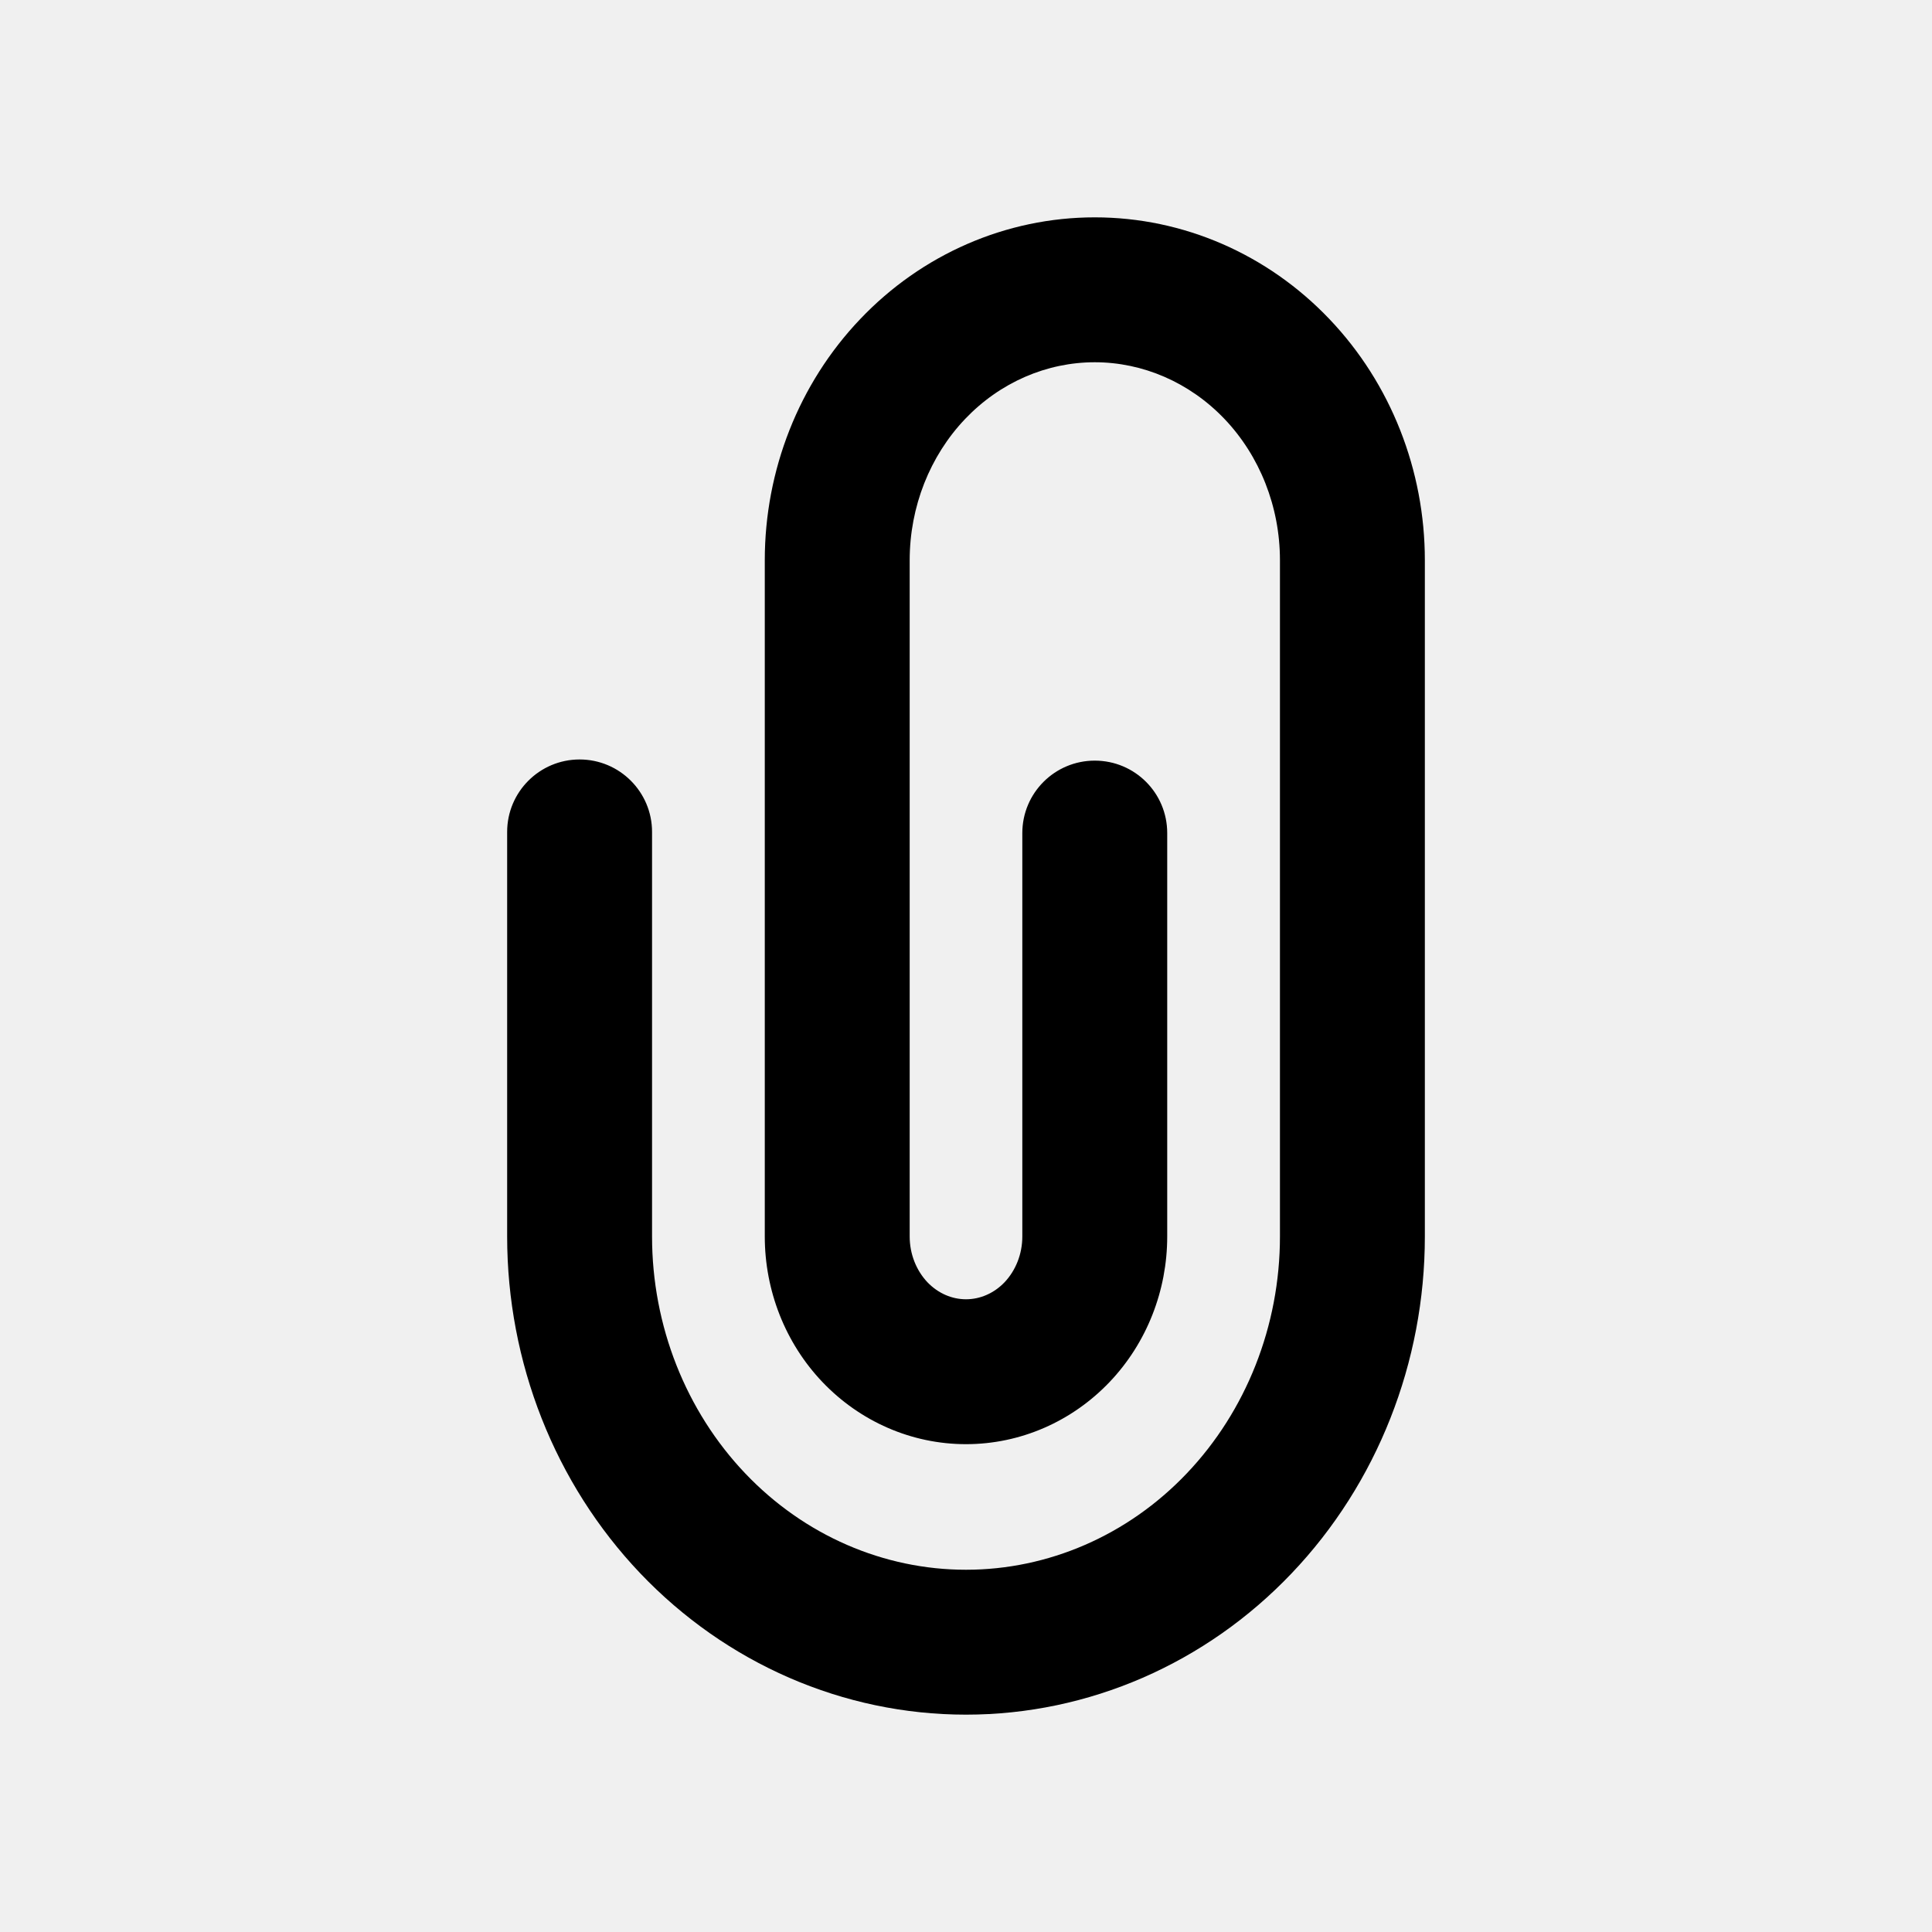
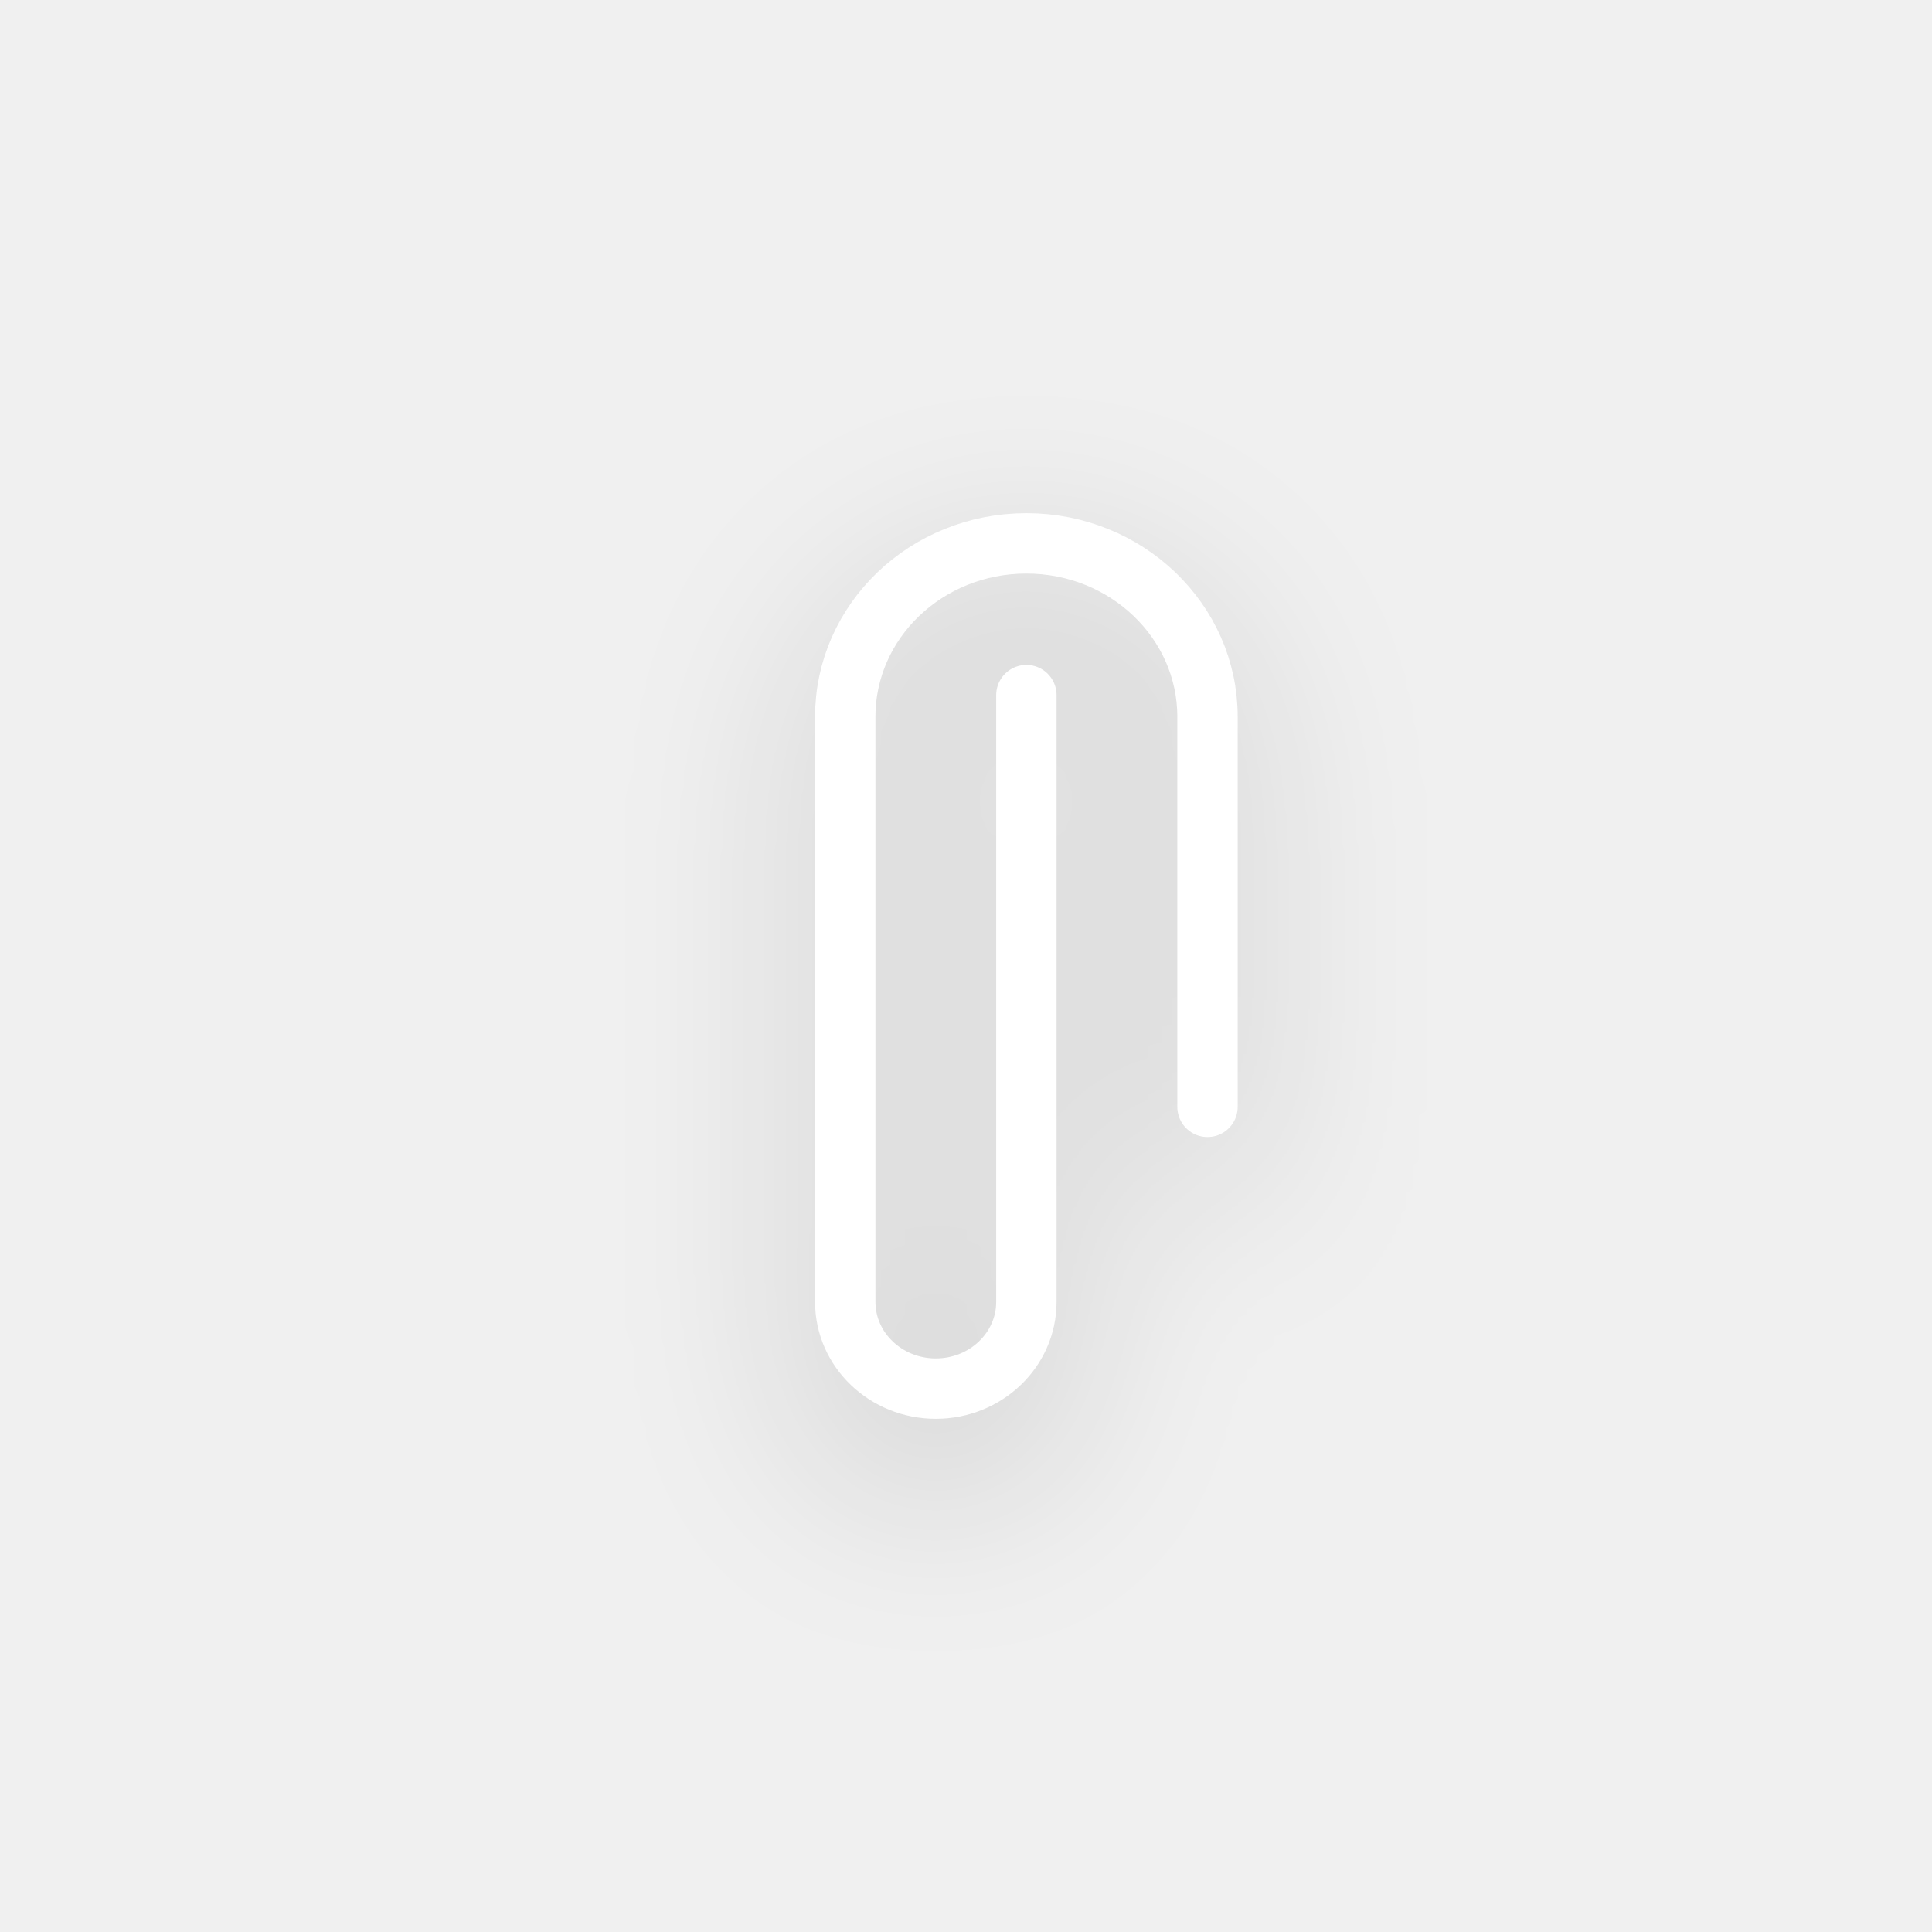
- <svg xmlns="http://www.w3.org/2000/svg" width="20" height="20" viewBox="0 0 20 20" fill="none">
-   <path fill-rule="evenodd" clip-rule="evenodd" d="M13.371 16.287C12.484 17.219 11.272 17.75 10 17.75C8.728 17.75 7.516 17.219 6.628 16.287C5.742 15.356 5.25 14.101 5.25 12.8L5.25 8.612C5.25 8.198 5.586 7.862 6 7.862C6.414 7.862 6.75 8.198 6.75 8.612L6.75 12.8C6.75 13.726 7.101 14.608 7.715 15.253C8.327 15.896 9.15 16.25 10 16.25C10.85 16.25 11.673 15.896 12.285 15.253C12.899 14.608 13.25 13.726 13.25 12.8L13.25 5.8C13.25 5.245 13.04 4.719 12.676 4.337C12.313 3.957 11.829 3.75 11.333 3.75C10.837 3.75 10.353 3.957 9.991 4.337C9.627 4.719 9.417 5.245 9.417 5.8L9.417 12.8C9.417 12.984 9.487 13.153 9.6 13.273C9.713 13.391 9.857 13.45 10 13.45C10.143 13.45 10.287 13.391 10.4 13.273C10.513 13.153 10.583 12.984 10.583 12.8L10.583 8.624C10.583 8.209 10.919 7.874 11.333 7.874C11.748 7.874 12.083 8.209 12.083 8.624L12.083 12.8C12.083 13.359 11.872 13.902 11.486 14.307C11.098 14.714 10.565 14.95 10 14.95C9.435 14.95 8.902 14.714 8.514 14.307C8.128 13.902 7.917 13.359 7.917 12.8L7.917 5.8C7.917 4.87 8.268 3.971 8.905 3.303C9.542 2.633 10.415 2.25 11.333 2.25C12.252 2.25 13.124 2.633 13.762 3.303C14.399 3.971 14.75 4.87 14.75 5.8L14.75 12.8C14.75 14.101 14.258 15.356 13.371 16.287Z" fill="currentColor" />
+ <svg xmlns="http://www.w3.org/2000/svg" width="32" height="32" viewBox="0 0 32 32" fill="none">
+   <g filter="url(#filter0_bd_5714_42096)">
+     <path d="M17 11.513V21.564C17 22.357 16.328 23 15.5 23C14.672 23 14 22.357 14 21.564V11.872C14 10.286 15.343 9 17 9C18.657 9 20 10.286 20 11.872V18.333" stroke="white" stroke-linecap="round" />
+   </g>
+   <defs>
+     <filter id="filter0_bd_5714_42096" x="-10" y="-10" width="52" height="52" filterUnits="userSpaceOnUse" color-interpolation-filters="sRGB">
+       <feFlood flood-opacity="0" result="BackgroundImageFix" />
+       <feGaussianBlur in="BackgroundImageFix" stdDeviation="5" />
+       <feComposite in2="SourceAlpha" operator="in" result="effect1_backgroundBlur_5714_42096" />
+       <feColorMatrix in="SourceAlpha" type="matrix" values="0 0 0 0 0 0 0 0 0 0 0 0 0 0 0 0 0 0 127 0" result="hardAlpha" />
+       <feOffset dy="1" />
+       <feGaussianBlur stdDeviation="1.5" />
+       <feColorMatrix type="matrix" values="0 0 0 0 0 0 0 0 0 0 0 0 0 0 0 0 0 0 0.2 0" />
+       <feBlend mode="normal" in2="effect1_backgroundBlur_5714_42096" result="effect2_dropShadow_5714_42096" />
+       <feBlend mode="normal" in="SourceGraphic" in2="effect2_dropShadow_5714_42096" result="shape" />
+     </filter>
+   </defs>
</svg>
